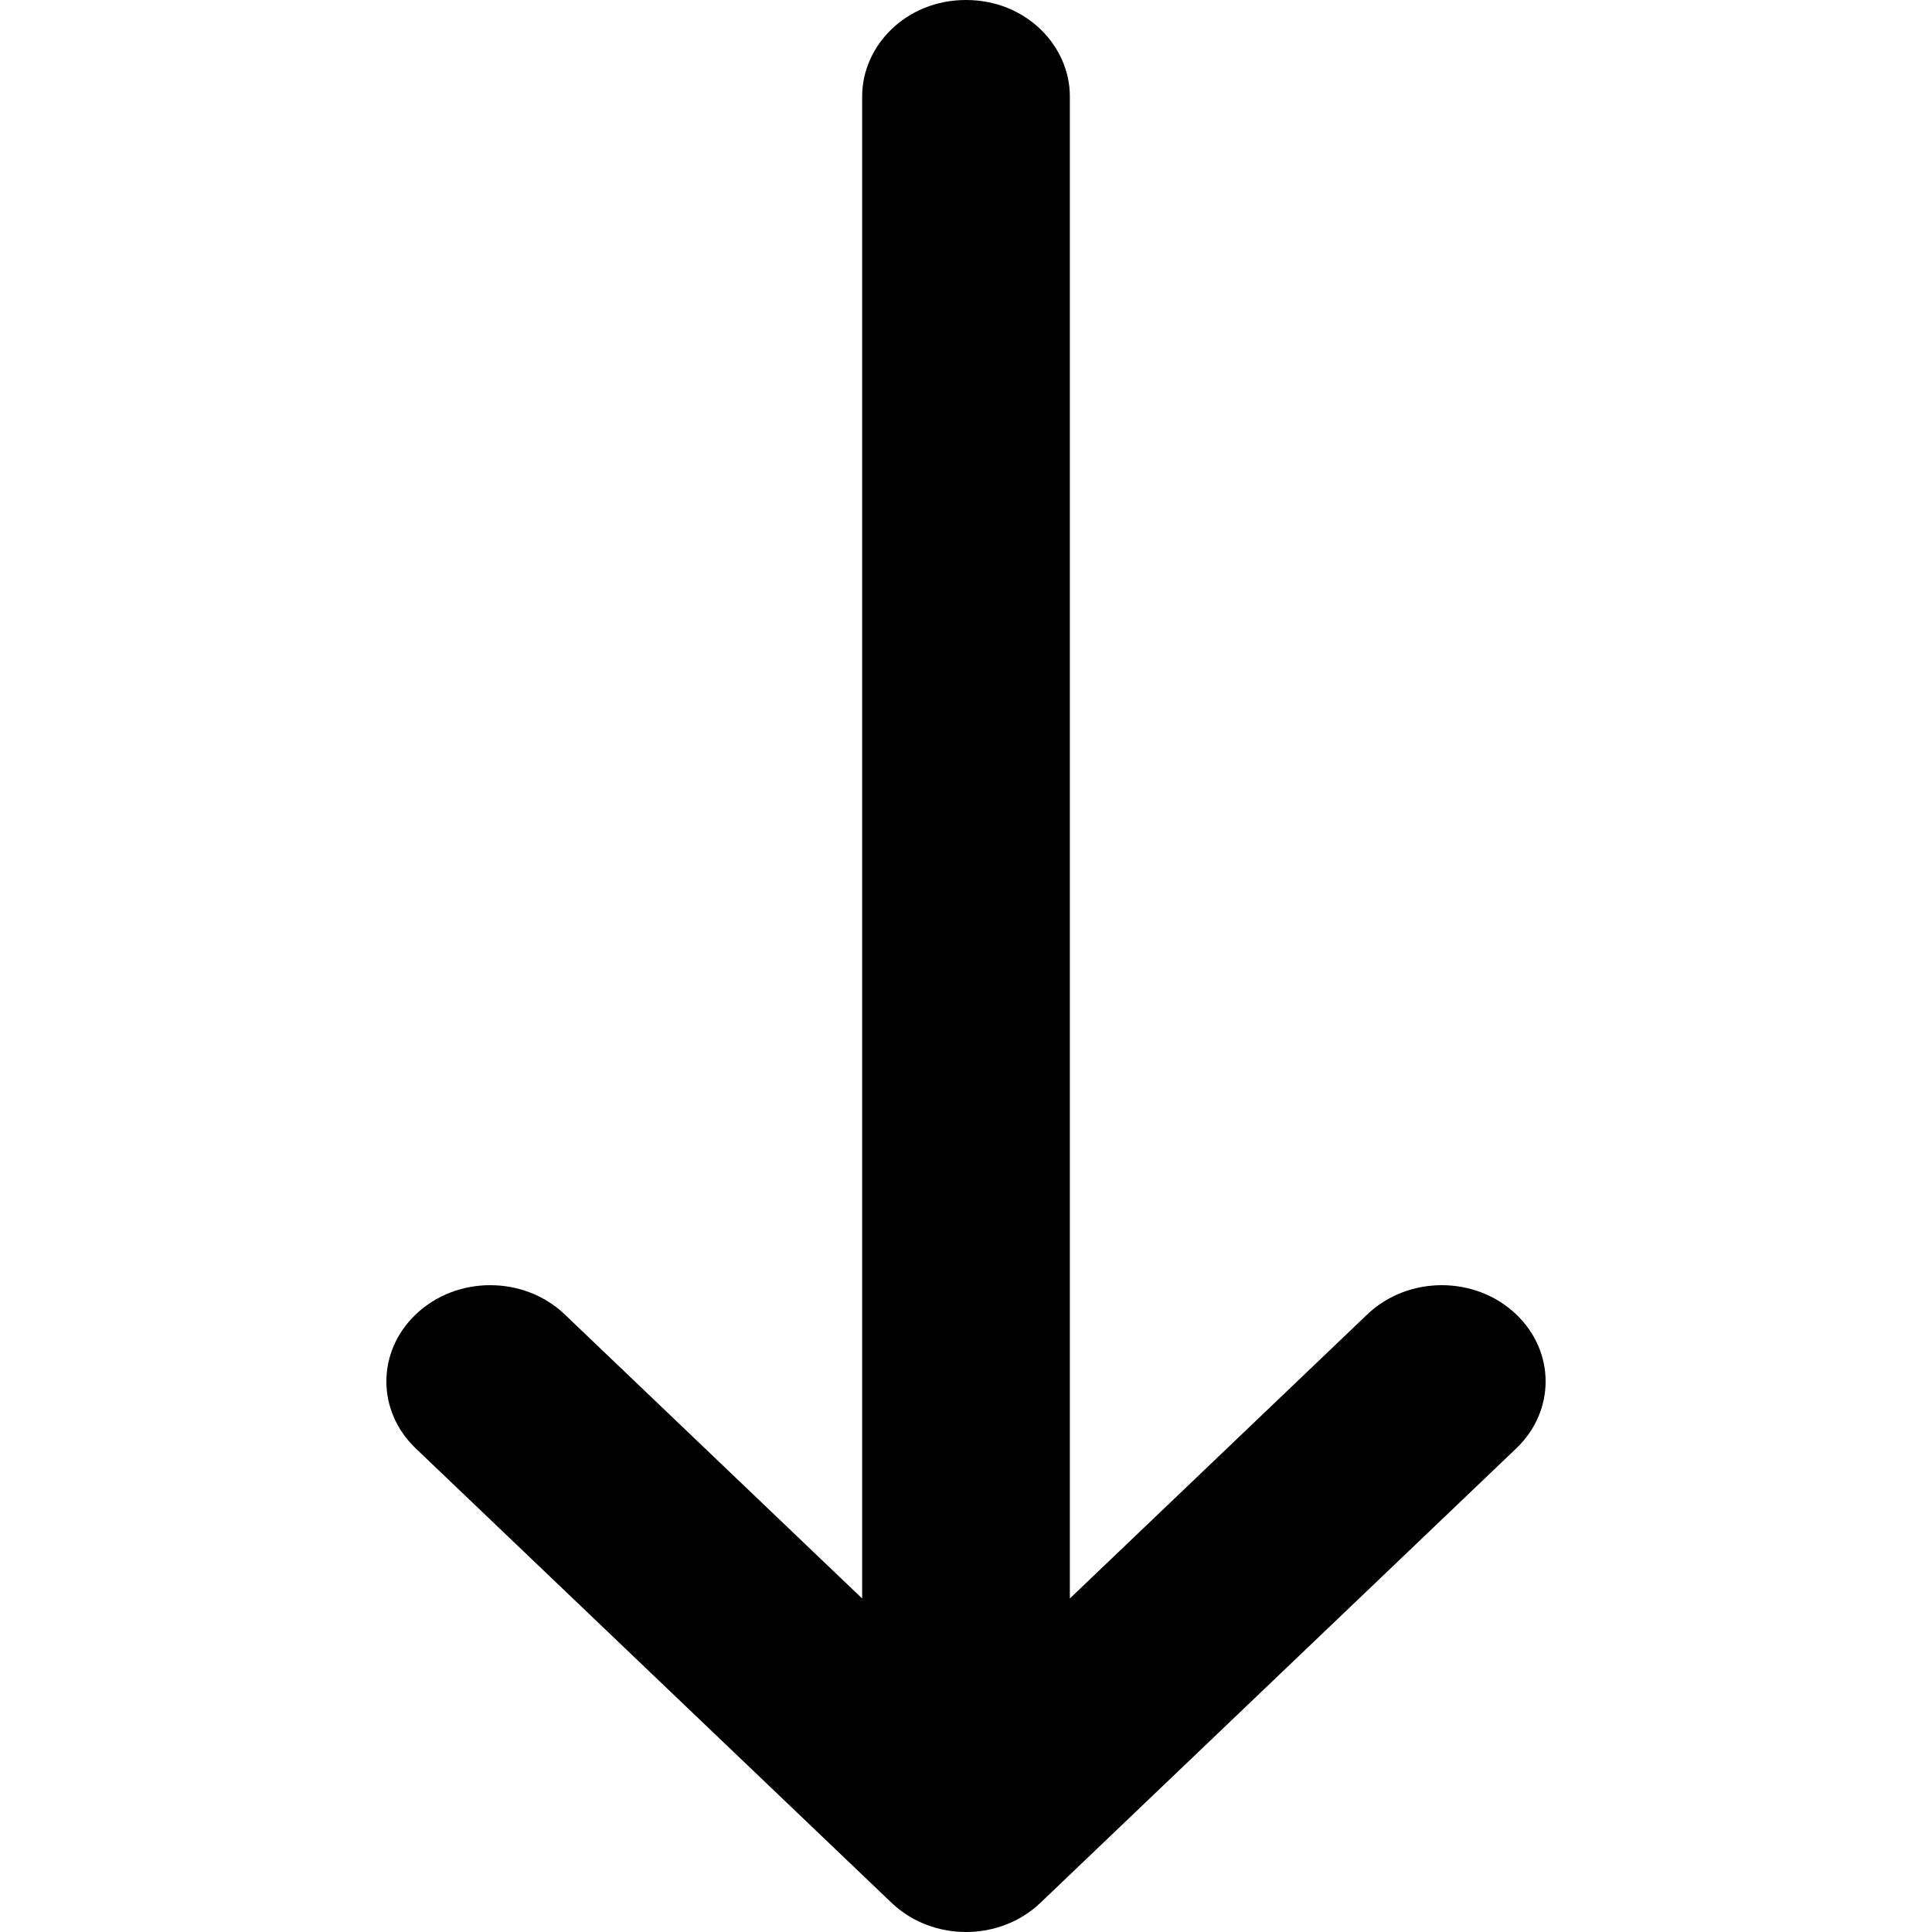
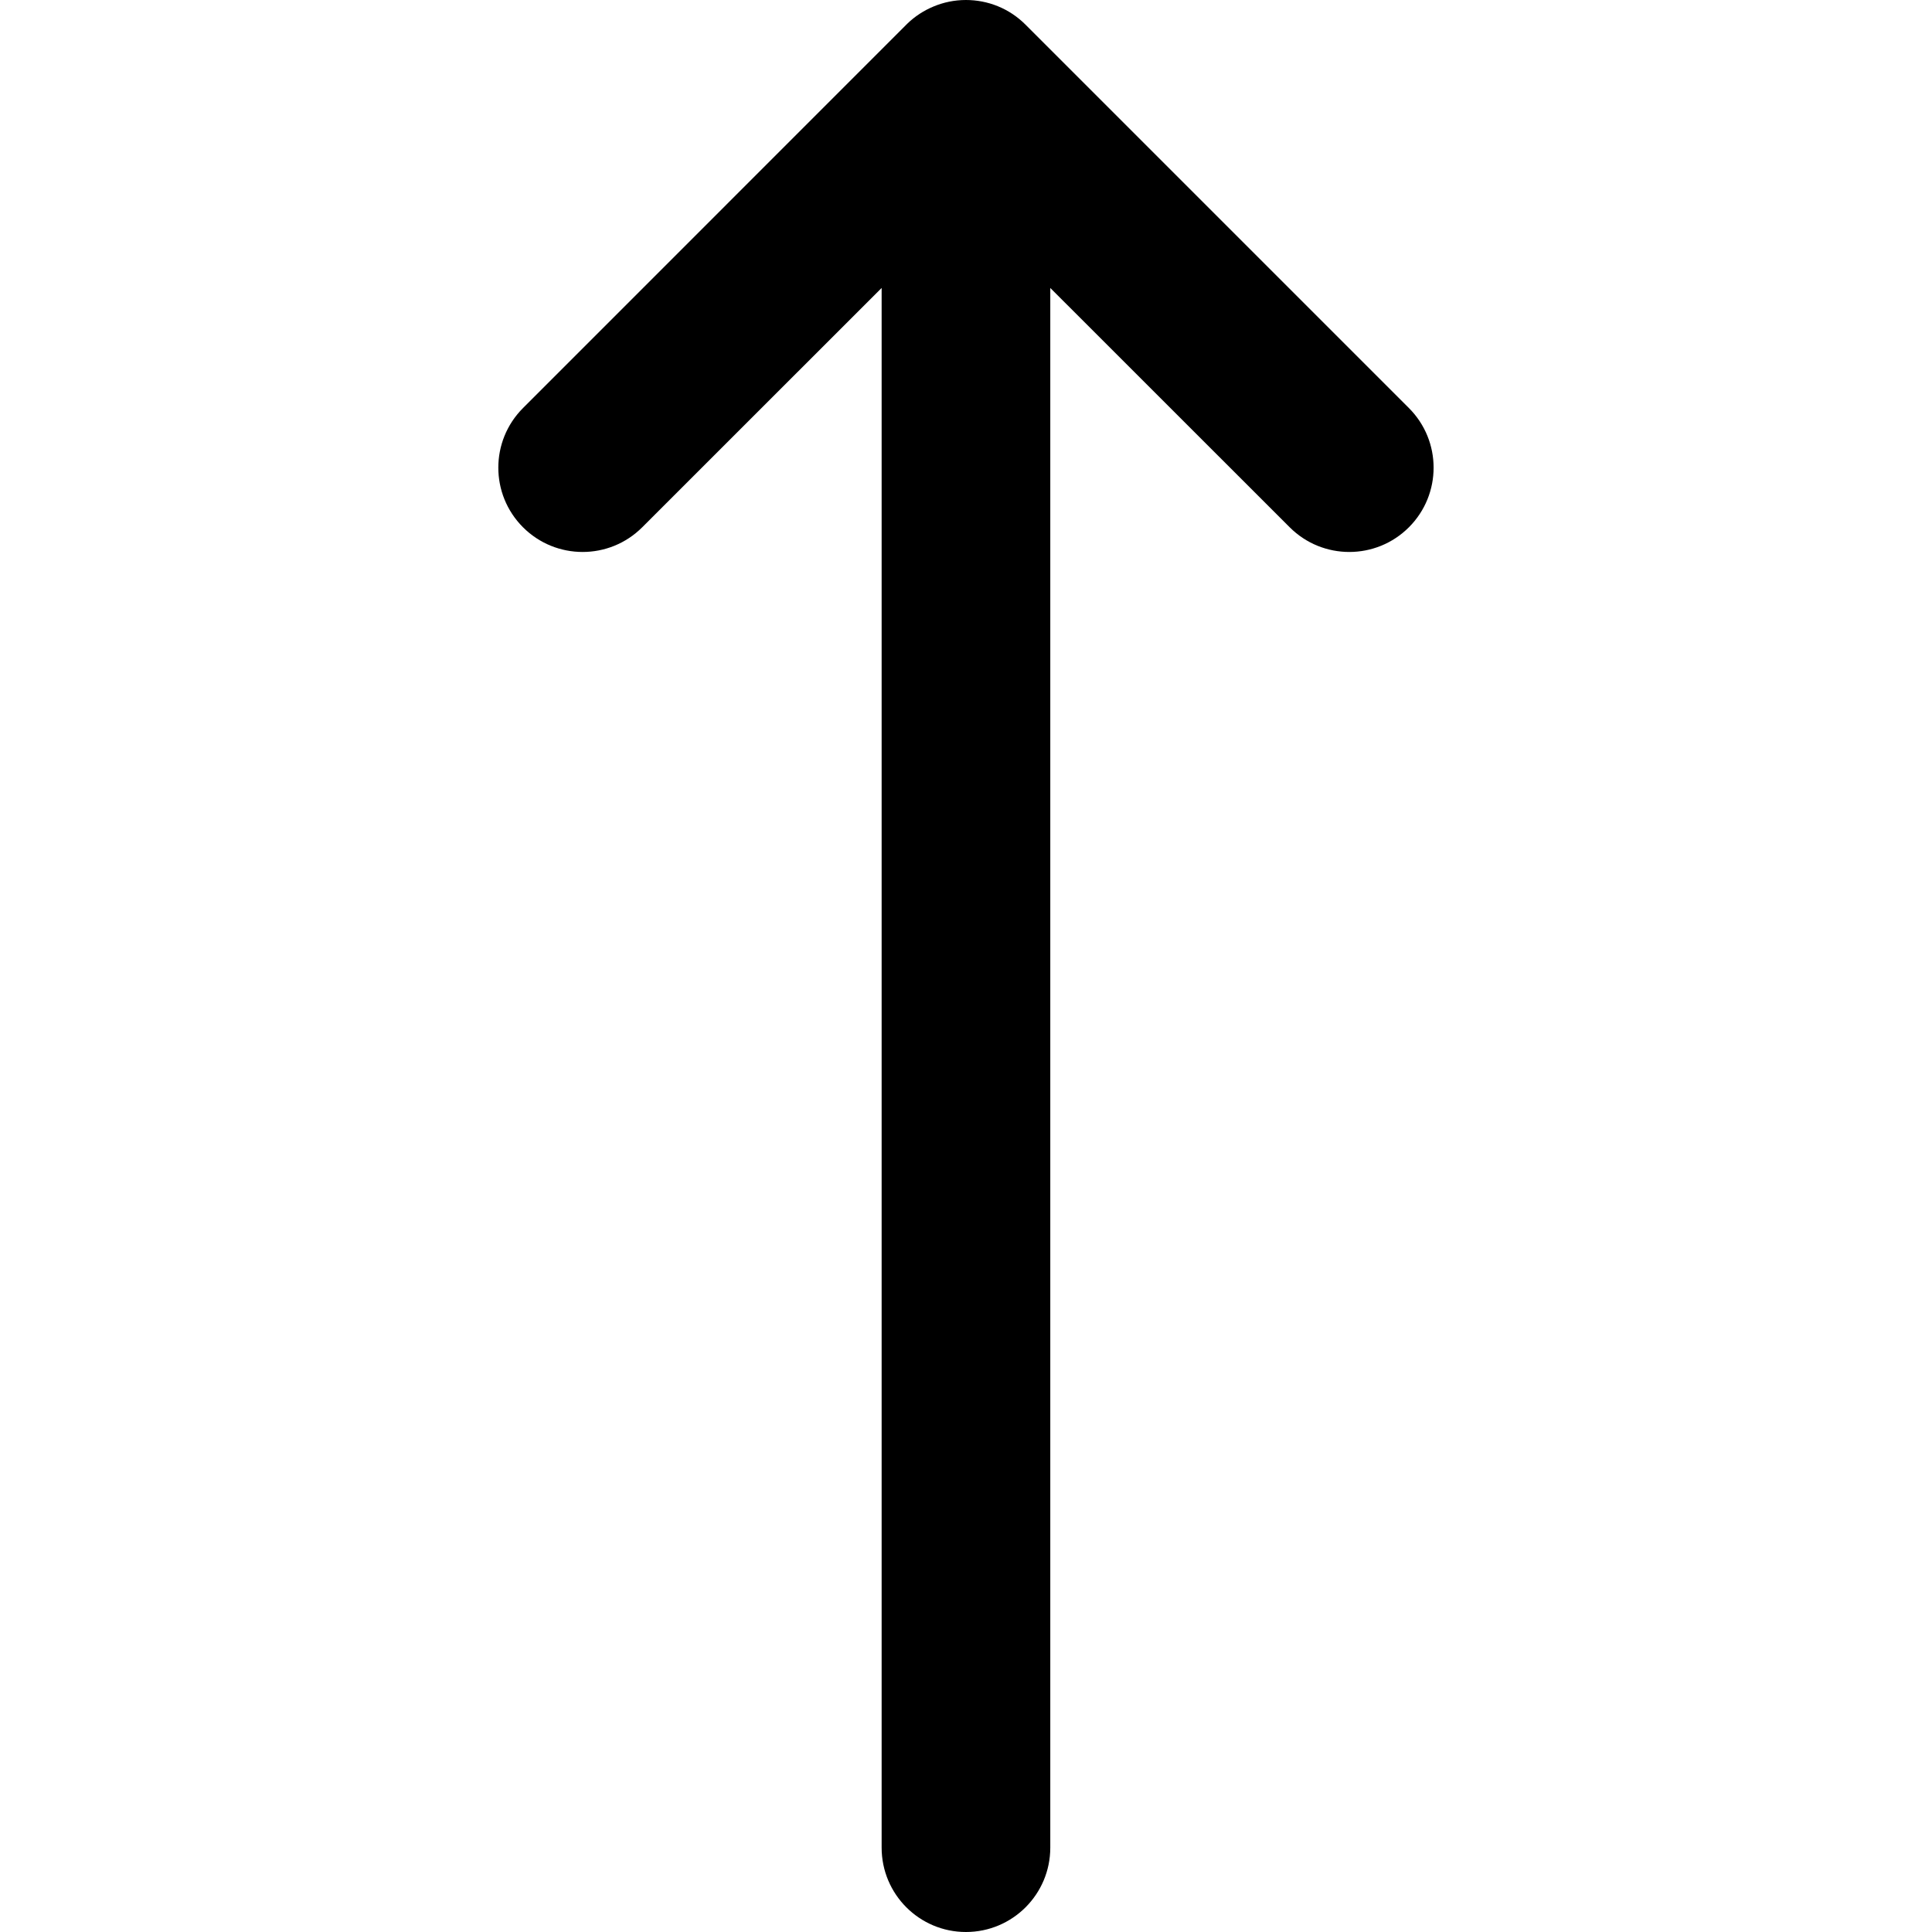
<svg xmlns="http://www.w3.org/2000/svg" width="24" height="24" viewBox="0 0 24 24" fill="none">
-   <path fill-rule="evenodd" clip-rule="evenodd" d="M18.835 16.328C19.322 16.792 19.322 17.529 18.835 17.993L12.925 23.637C12.418 24.121 11.582 24.121 11.075 23.637L5.165 17.993C4.678 17.529 4.678 16.792 5.165 16.328C5.671 15.844 6.508 15.844 7.015 16.328L10.71 19.857L10.71 1.196C10.71 0.57 11.253 -2.60213e-06 12 -2.53679e-06C12.747 -2.47146e-06 13.29 0.57 13.29 1.196L13.29 19.857L16.985 16.328C17.492 15.844 18.329 15.844 18.835 16.328Z" fill="black" />
+   <path fill-rule="evenodd" clip-rule="evenodd" d="M11.596 0.081C11.478 0.13 11.367 0.201 11.27 0.295C11.266 0.3 11.261 0.304 11.257 0.308L6.497 5.069C6.088 5.478 6.088 6.141 6.497 6.55C6.906 6.959 7.569 6.959 7.978 6.55L10.952 3.577V22.952C10.952 23.531 11.421 24 11.999 24C12.578 24 13.047 23.531 13.047 22.952V3.577L16.021 6.55C16.43 6.959 17.093 6.959 17.502 6.55C17.911 6.141 17.911 5.478 17.502 5.069L12.74 0.307C12.536 0.102 12.268 -1.19109e-06 11.999 0C11.856 0 11.72 0.029 11.596 0.081Z" fill="black" />
</svg>
